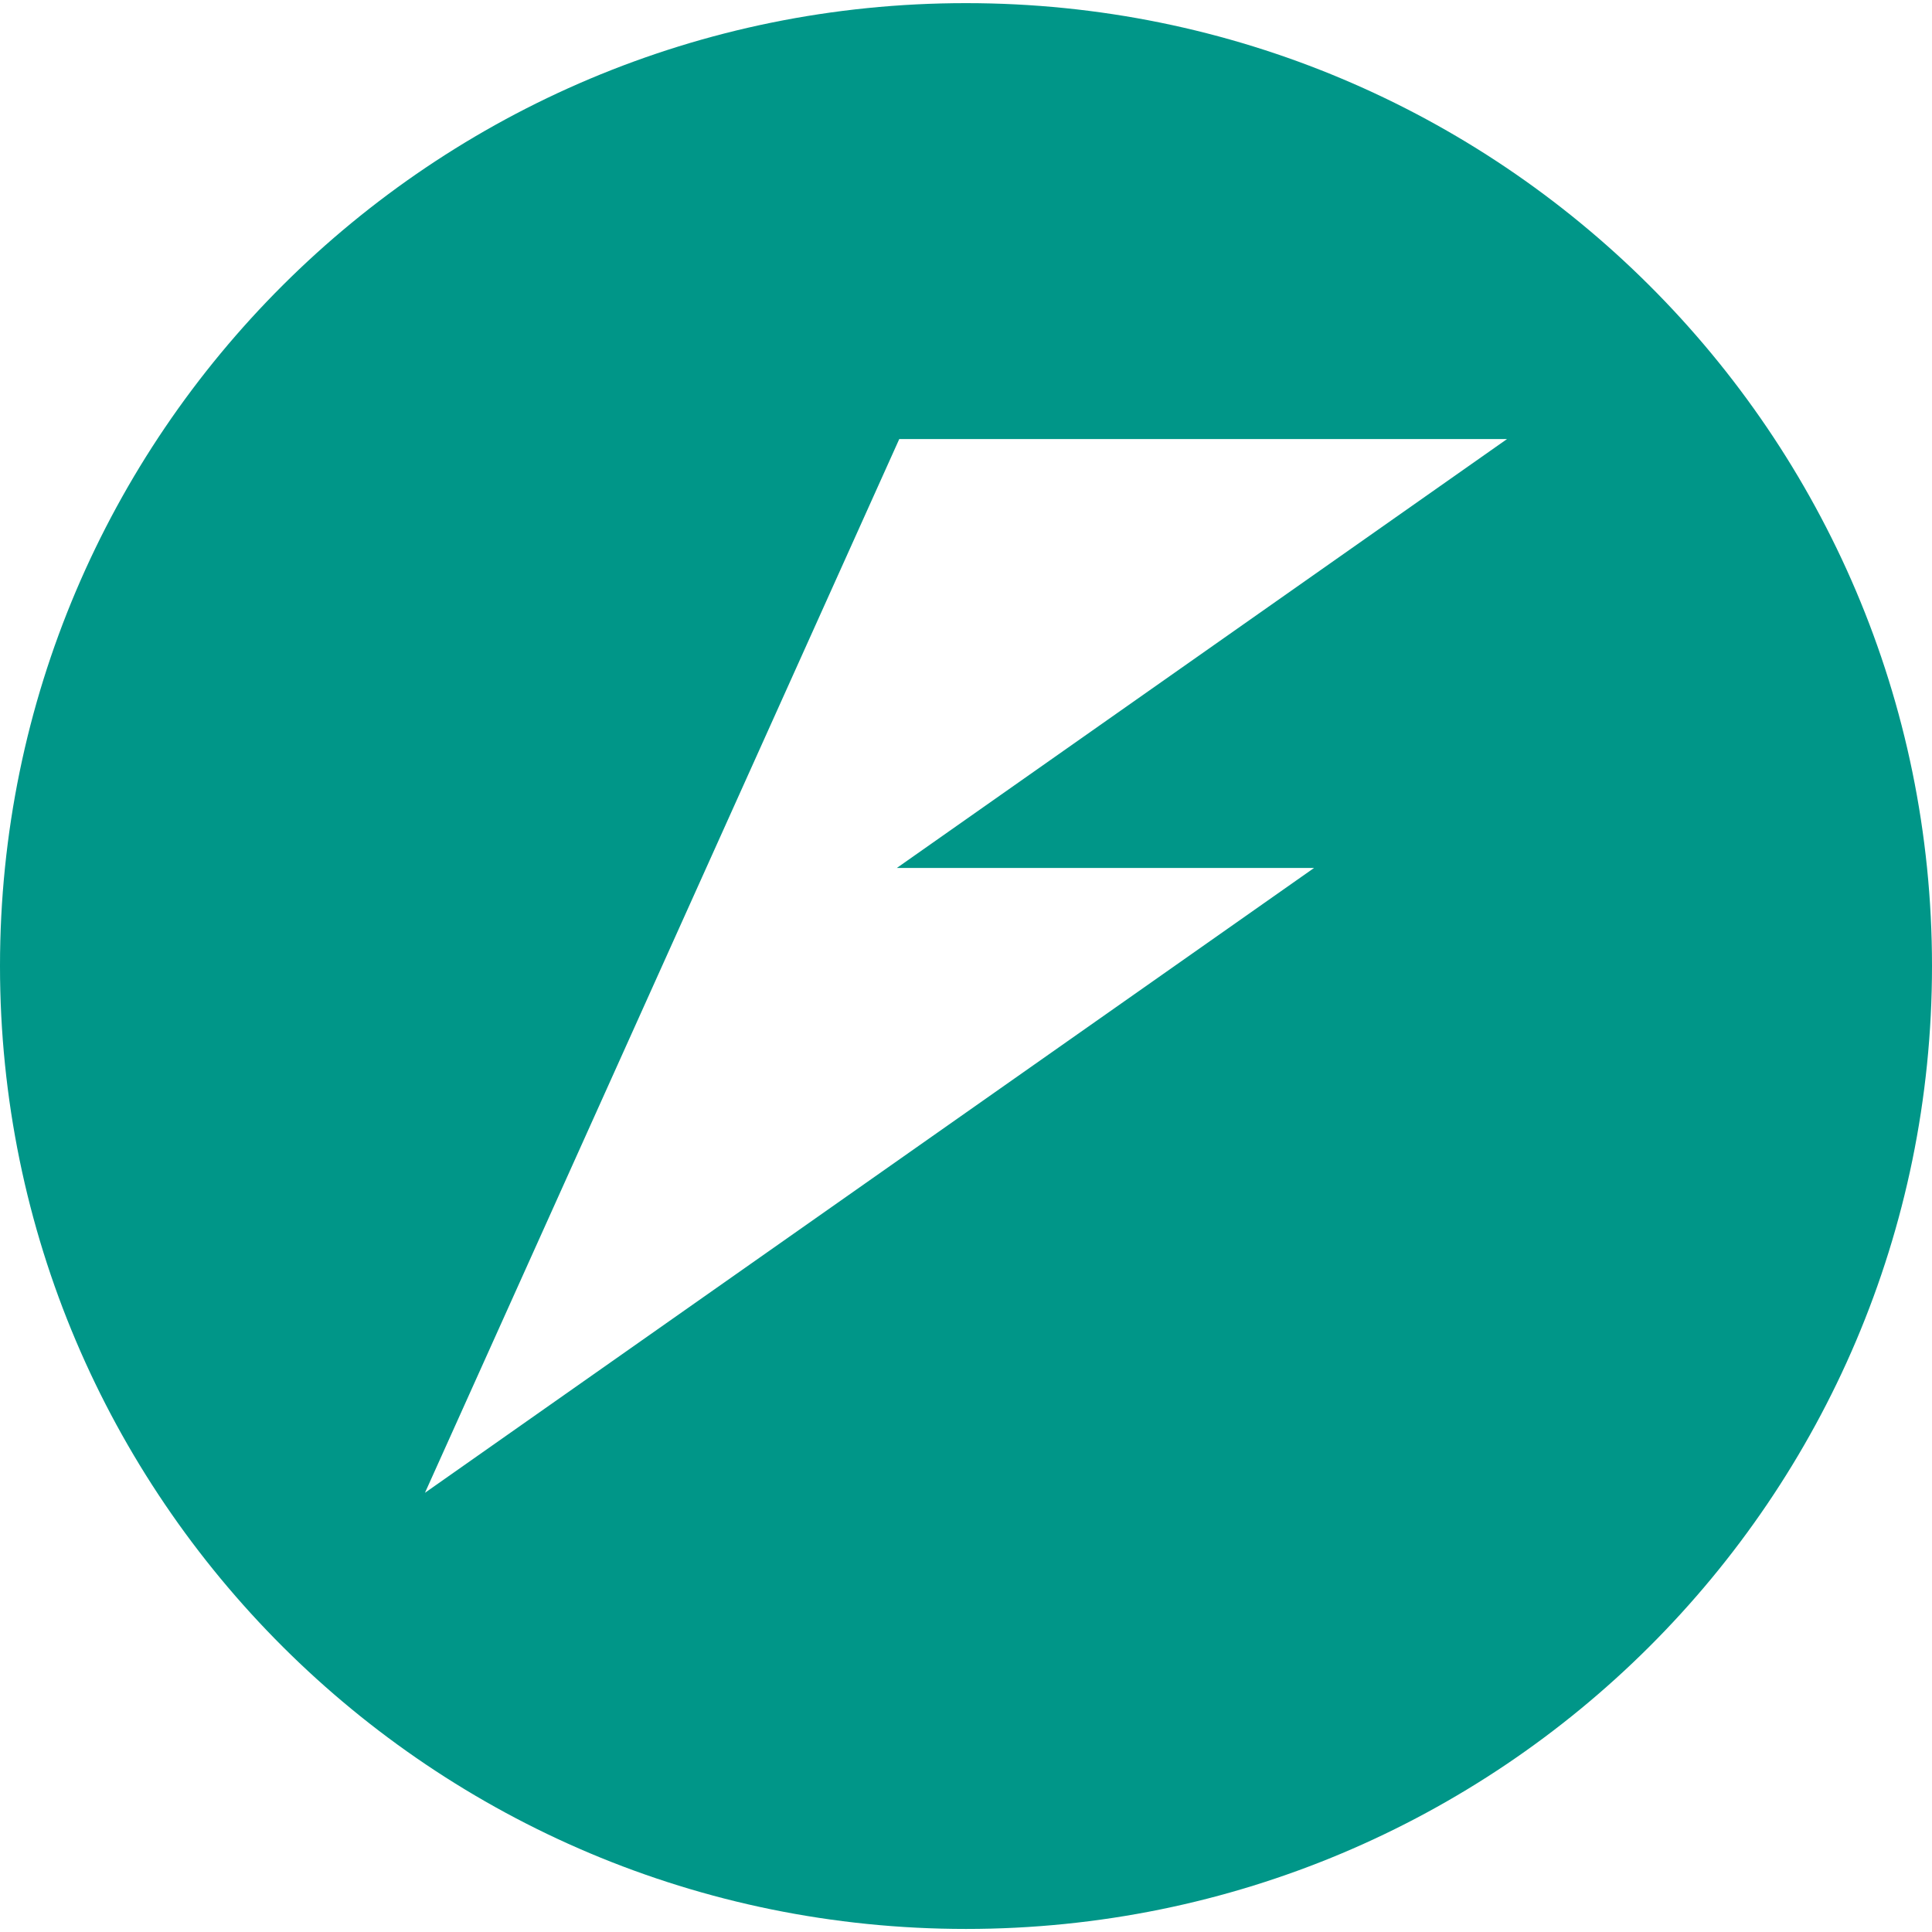
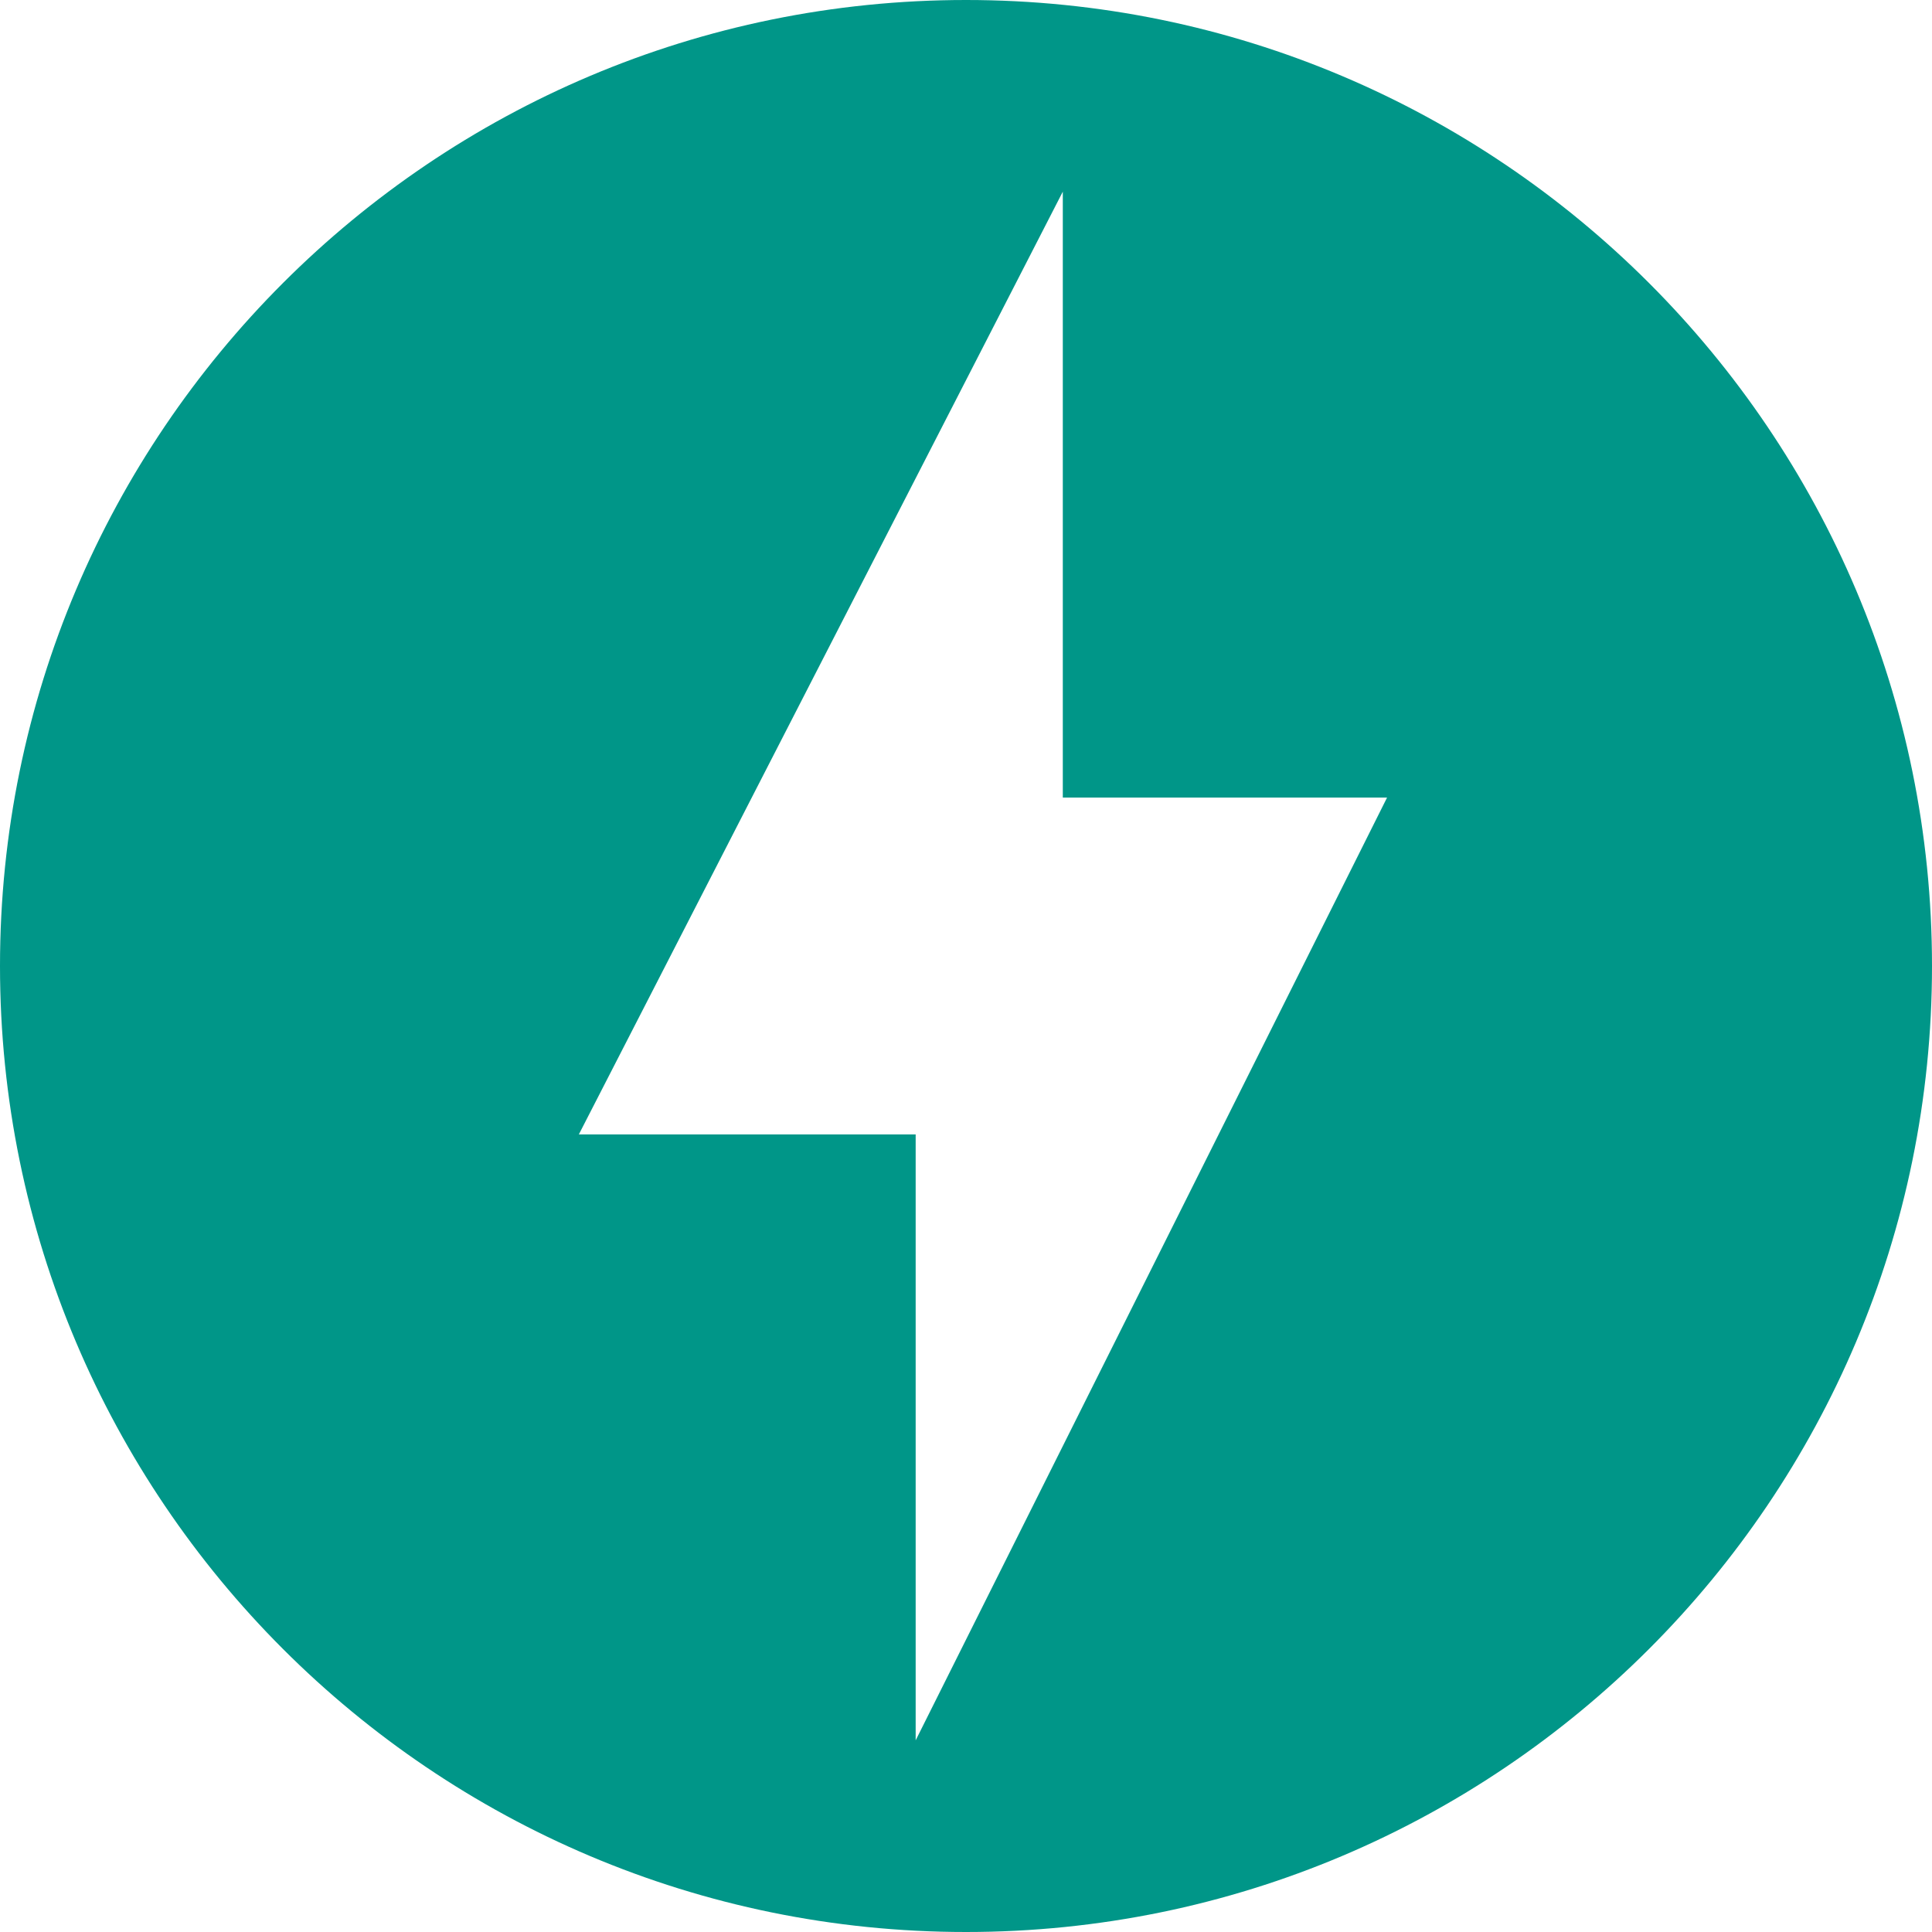
- <svg xmlns="http://www.w3.org/2000/svg" fill="#009688" role="img" viewBox="0 0 24 24">
-   <path d="M12 .039C5.373.038 0 5.393 0 11.999c-.001 6.607 5.372 11.963 12 11.963 6.628 0 12.001-5.356 12-11.963-0-6.606-5.373-11.96-12-11.96m-.829 5.415h7.55l-7.58 5.328h5.183L5.279 18.544q2.947-6.544 5.892-13.09" />
+ <svg xmlns="http://www.w3.org/2000/svg" preserveAspectRatio="xMidYMid" viewBox="0 0 256 256">
+   <path d="M128 0C57.33 0 0 57.33 0 128s57.33 128 128 128 128-57.33 128-128S198.67 0 128 0Zm-6.67 230.605v-80.288H76.699l64.128-124.922v80.288h42.966L121.33 230.605Z" fill="#009688" />
</svg>
